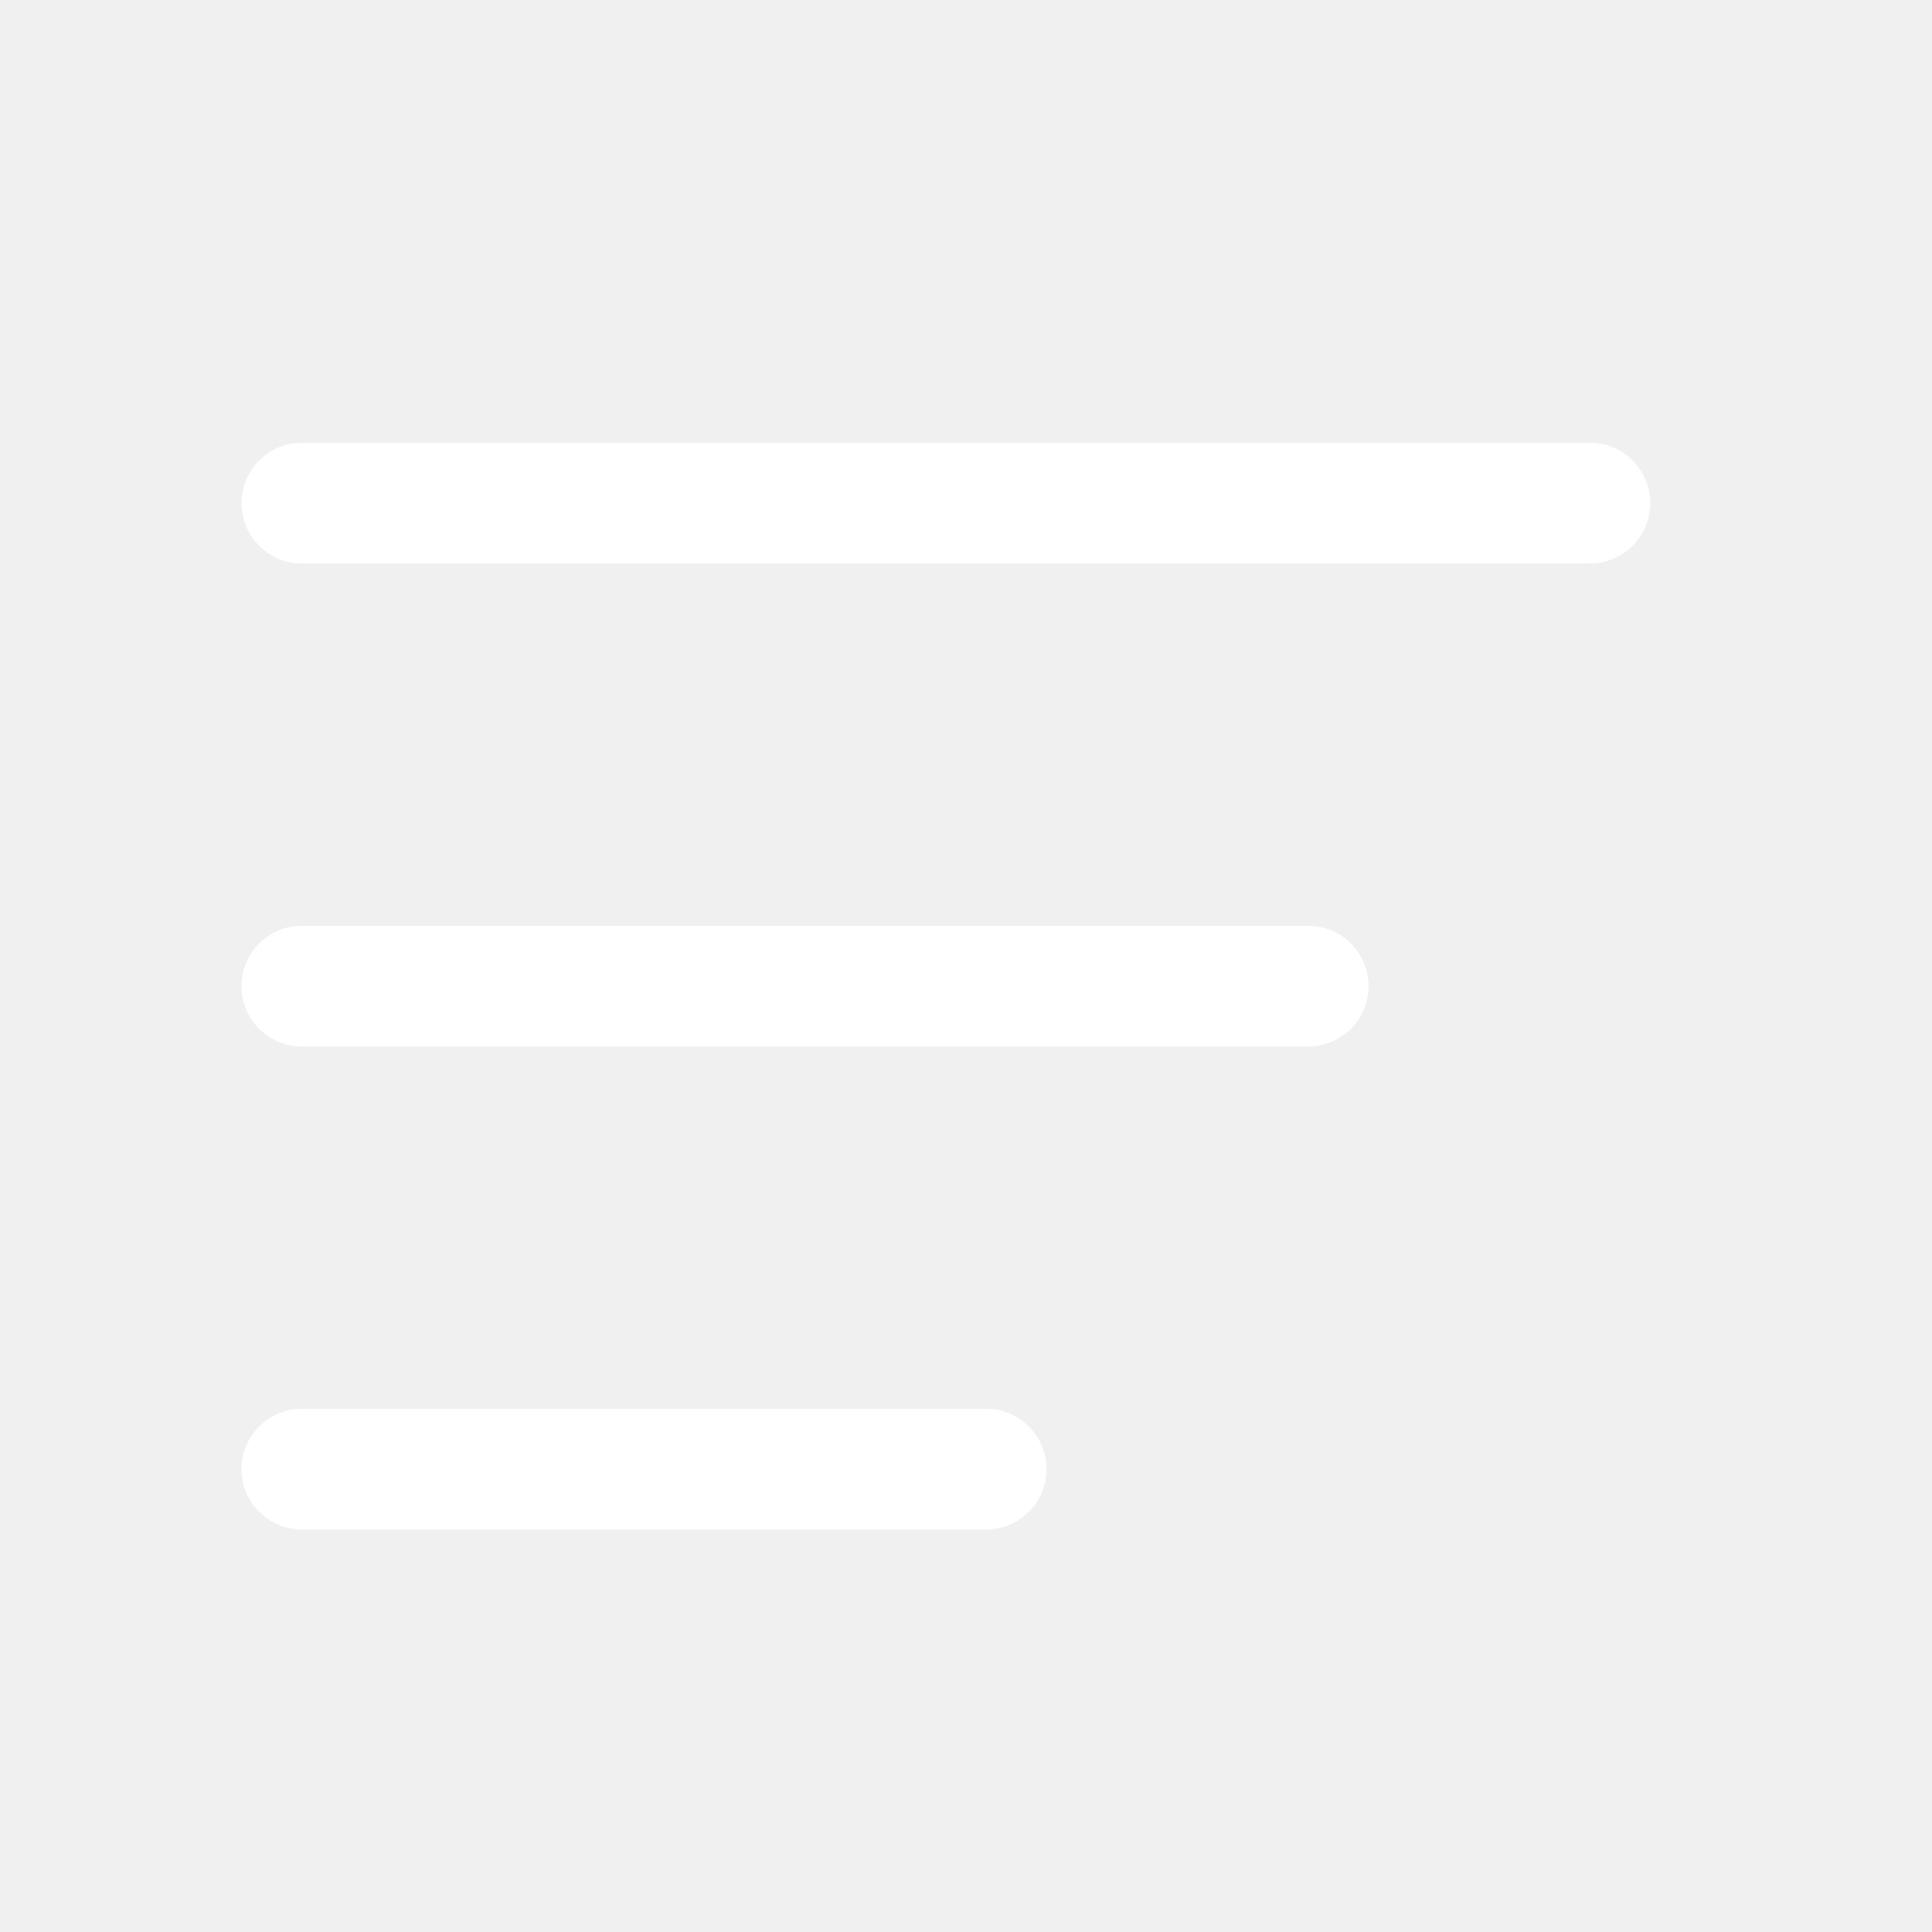
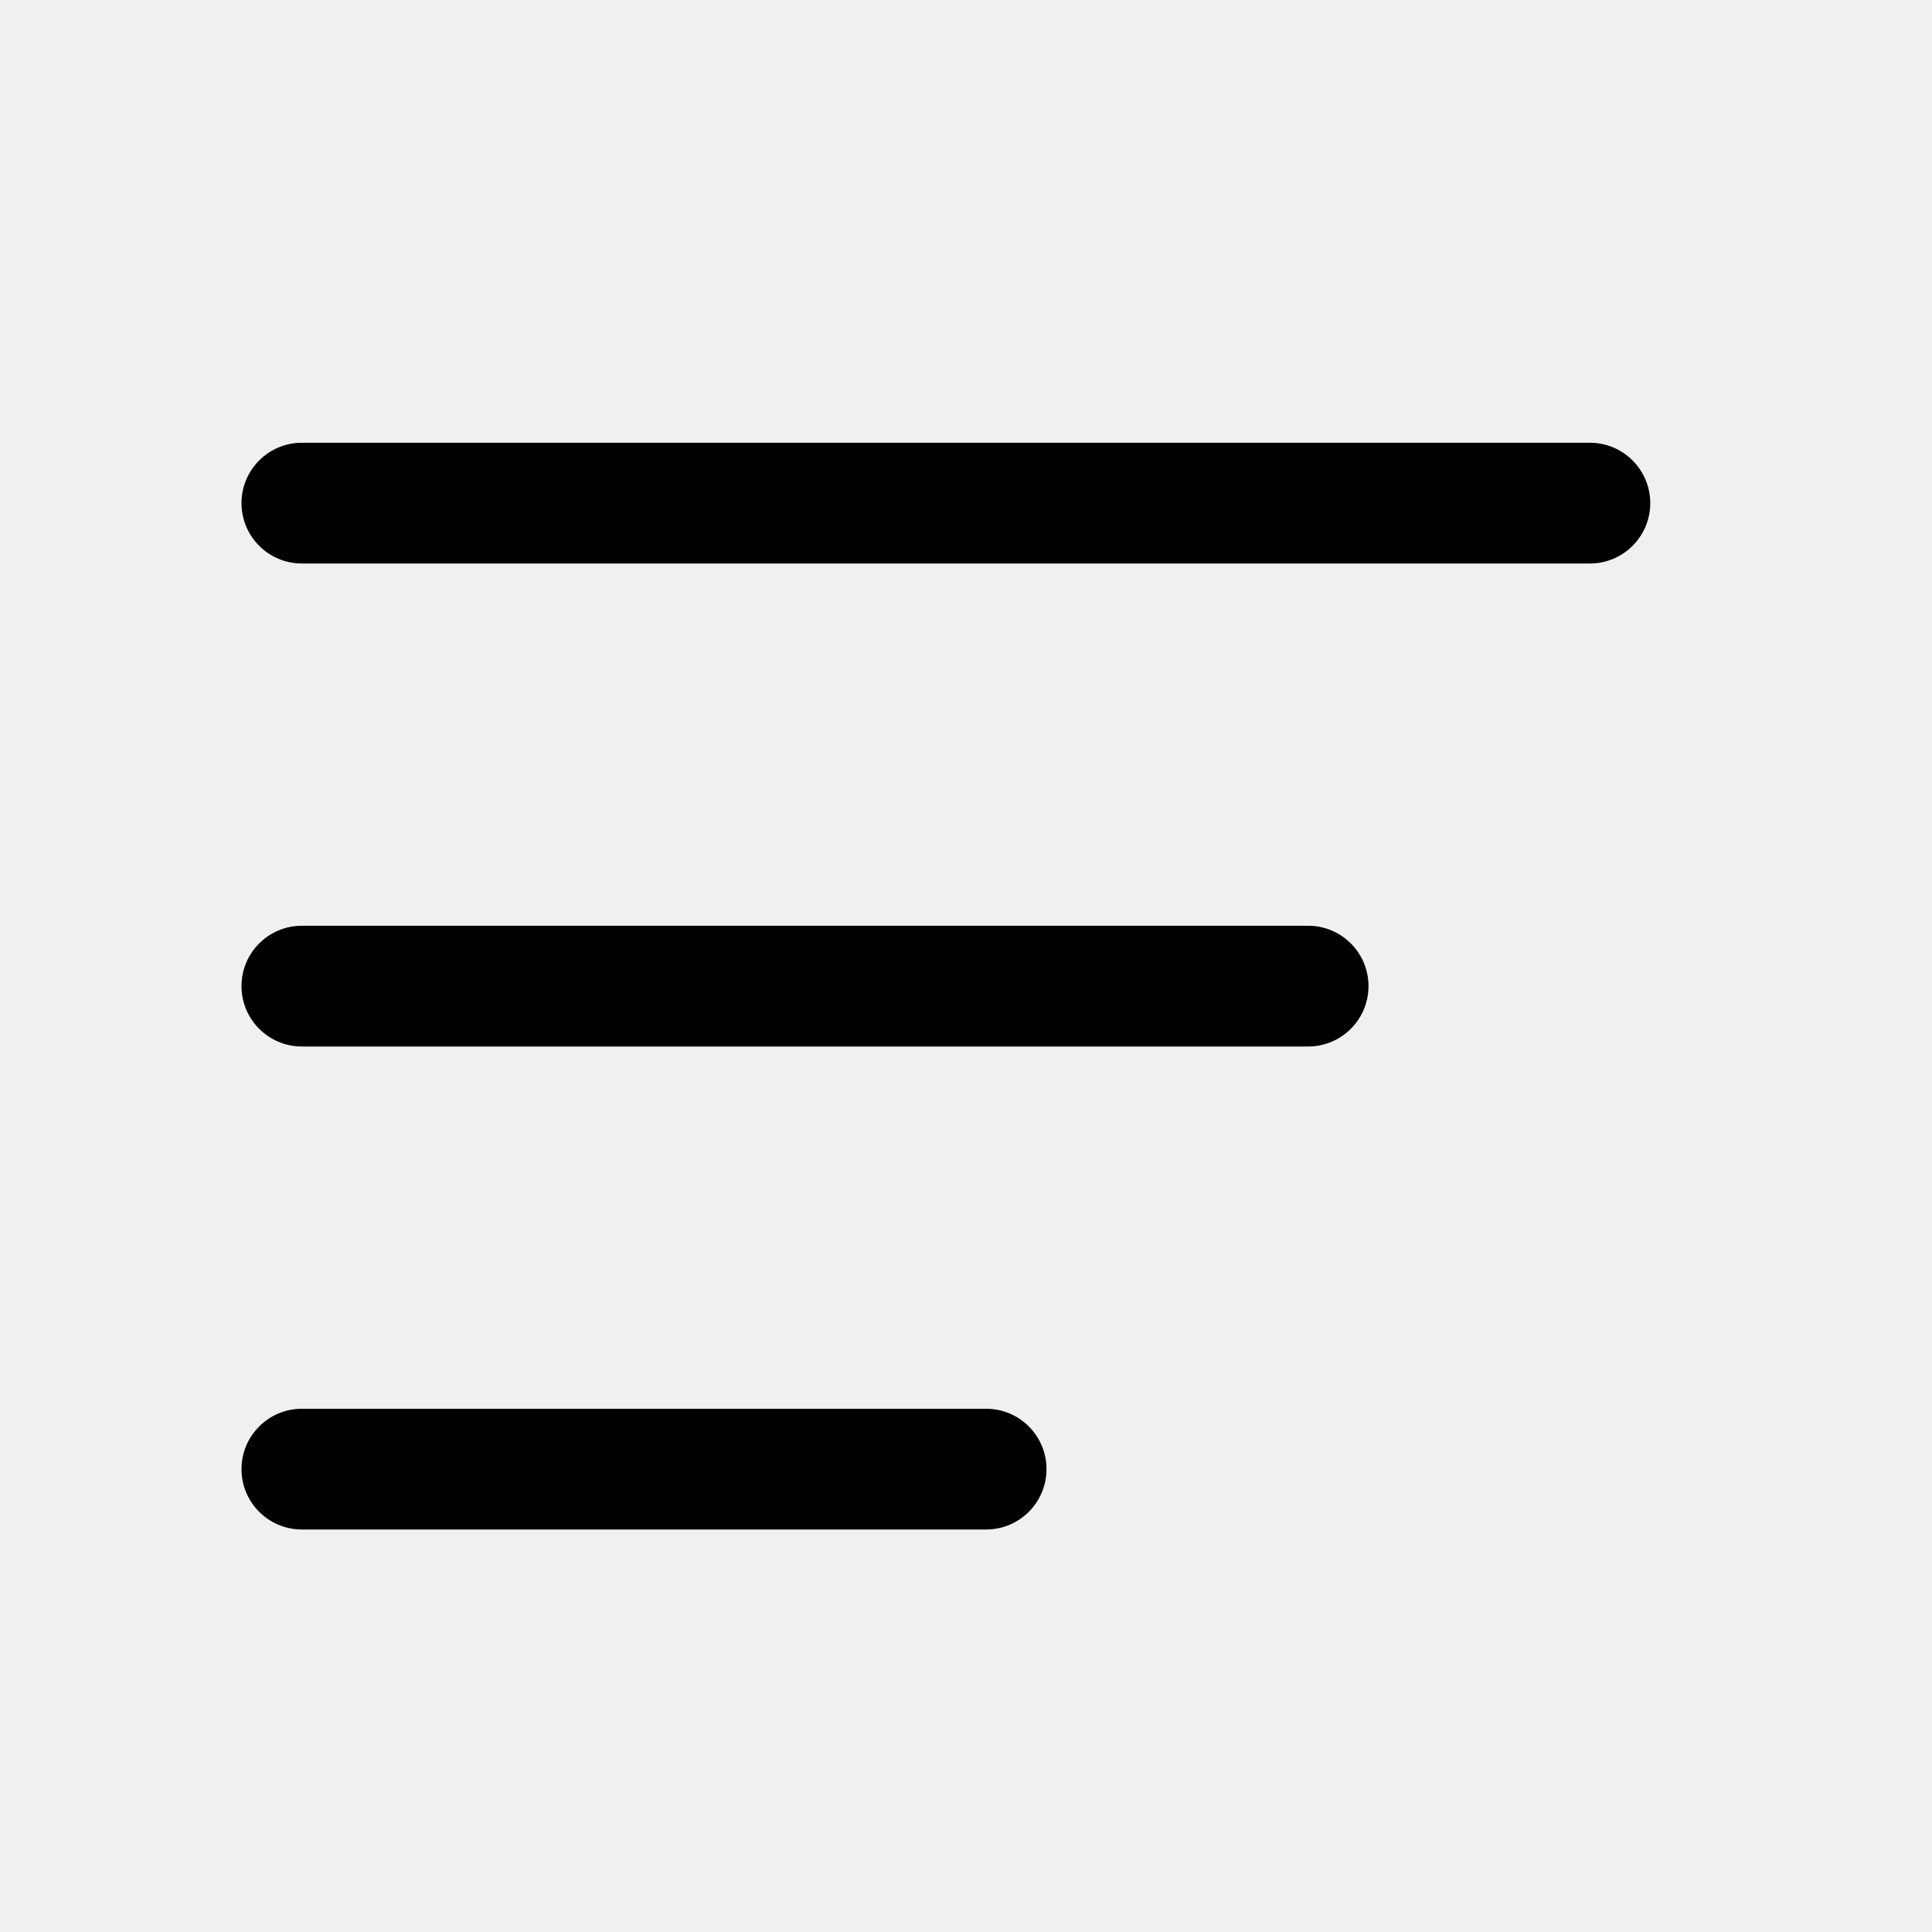
<svg xmlns="http://www.w3.org/2000/svg" width="24" height="24" viewBox="0 0 24 24" fill="none">
-   <path fill-rule="evenodd" clip-rule="evenodd" d="M3.75 5.5C3.336 5.5 3 5.836 3 6.25C3 6.664 3.336 7 3.75 7H19.75C20.164 7 20.5 6.664 20.5 6.25C20.5 5.836 20.164 5.5 19.75 5.5H3.75ZM3.75 11.5C3.336 11.5 3 11.836 3 12.25C3 12.664 3.336 13 3.75 13H16.25C16.664 13 17 12.664 17 12.25C17 11.836 16.664 11.5 16.25 11.5H3.75ZM3.75 17.5C3.336 17.5 3 17.836 3 18.25C3 18.664 3.336 19 3.75 19H12.25C12.664 19 13 18.664 13 18.25C13 17.836 12.664 17.5 12.25 17.5H3.75Z" fill="white" />
+   <path fill-rule="evenodd" clip-rule="evenodd" d="M3.75 5.5C3.336 5.5 3 5.836 3 6.25C3 6.664 3.336 7 3.75 7H19.75C20.164 7 20.5 6.664 20.5 6.25C20.5 5.836 20.164 5.5 19.75 5.5H3.75ZM3.75 11.5C3.336 11.5 3 11.836 3 12.25C3 12.664 3.336 13 3.75 13H16.25C16.664 13 17 12.664 17 12.25C17 11.836 16.664 11.5 16.25 11.5H3.75ZM3.75 17.5C3.336 17.5 3 17.836 3 18.25C3 18.664 3.336 19 3.75 19H12.25C12.664 19 13 18.664 13 18.25C13 17.836 12.664 17.5 12.25 17.5H3.75Z" fill="black" />
</svg>
